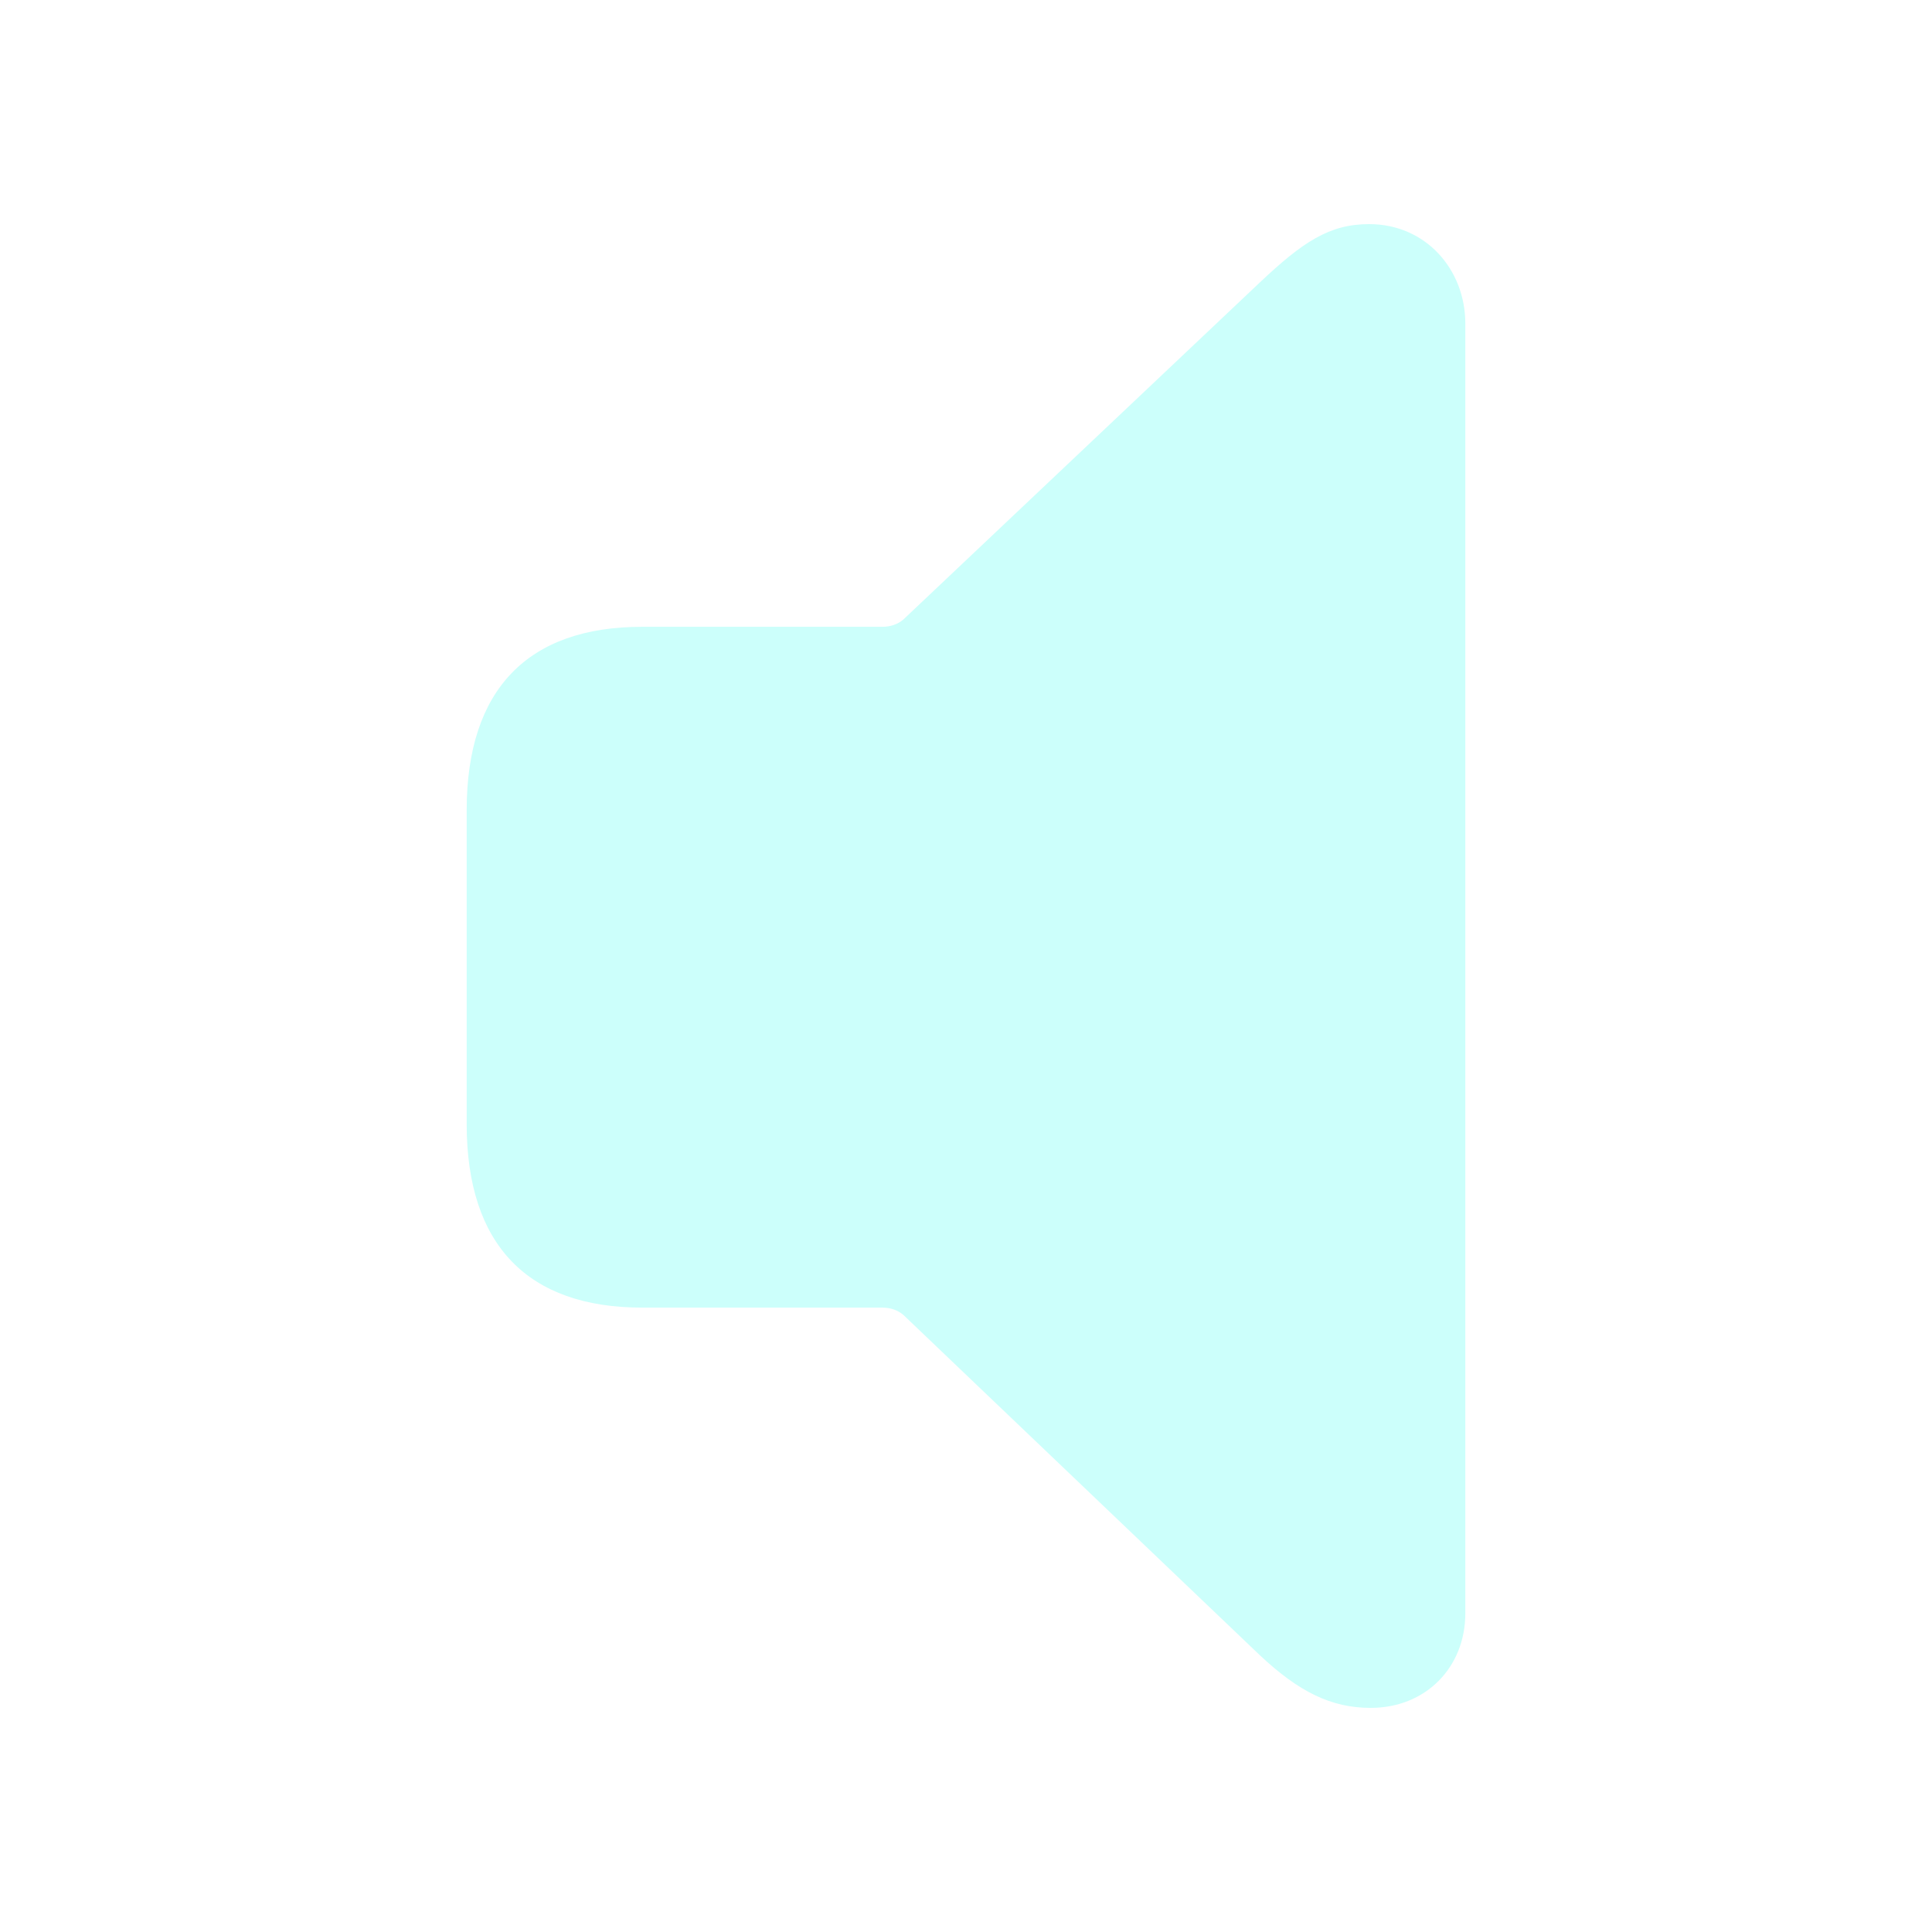
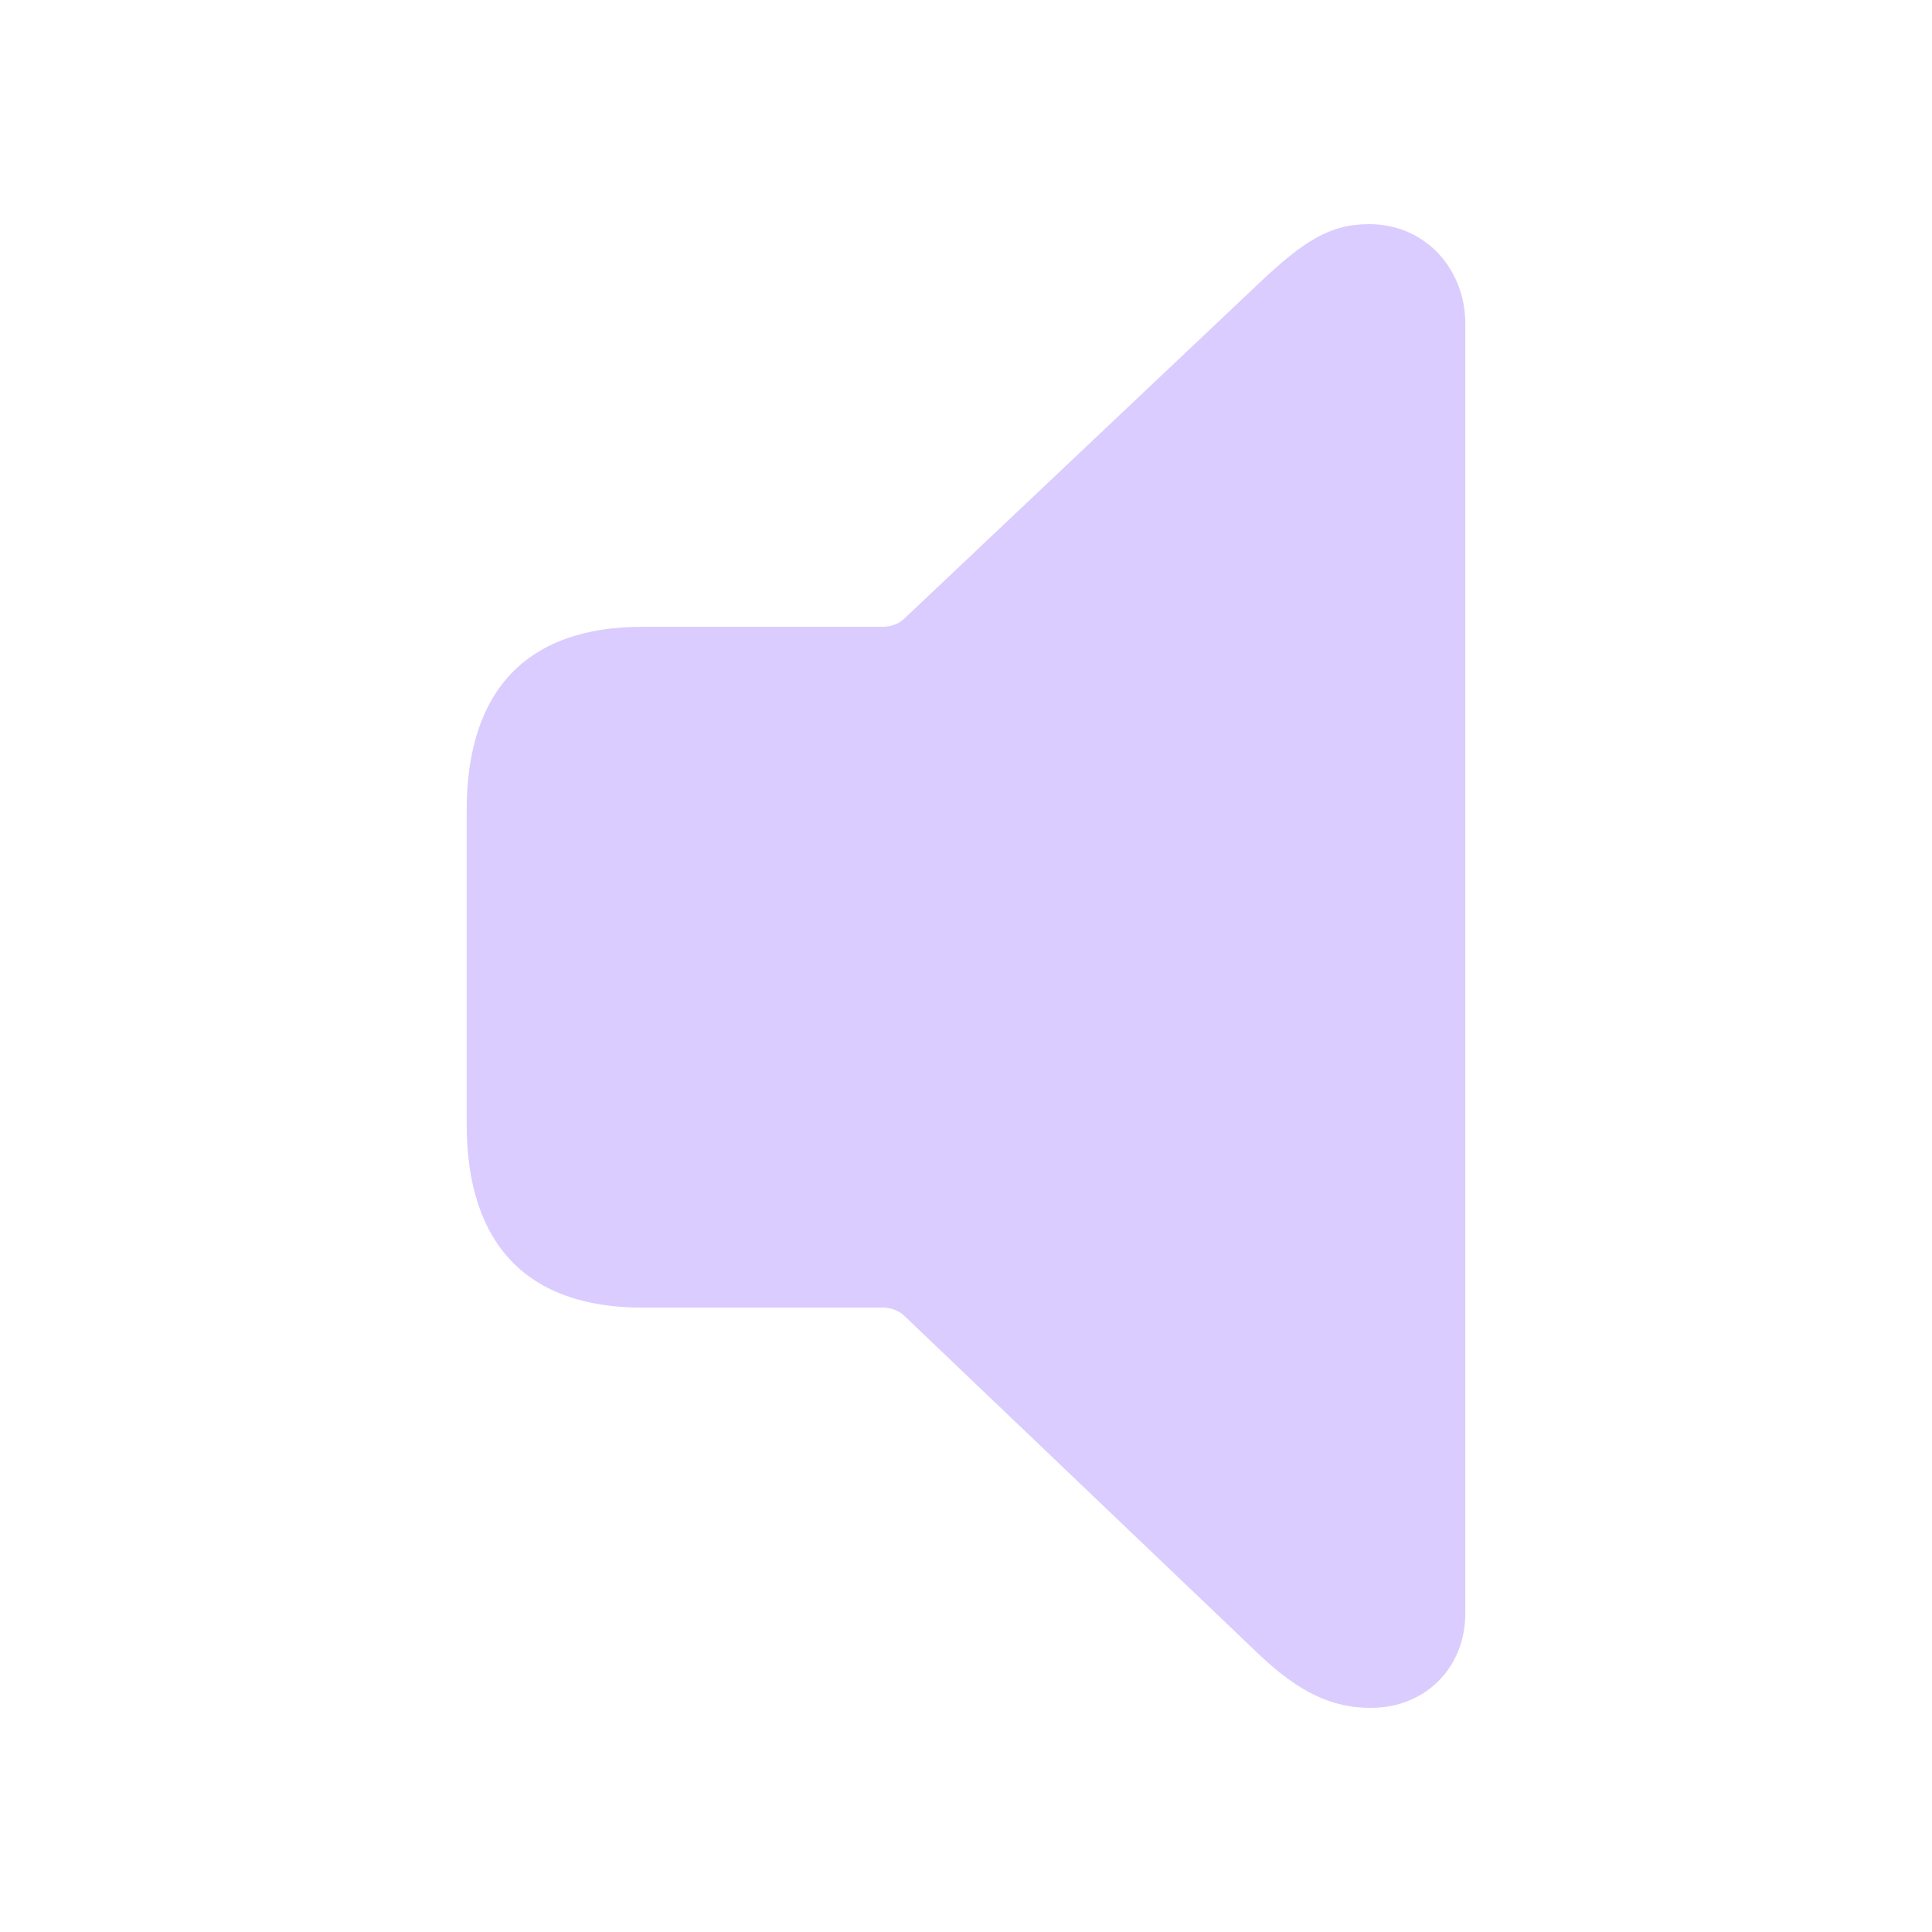
- <svg fill="#CCFFFB" width="120px" height="120px" viewBox="0 0 56 56">
+ <svg fill="#DBCCFF" width="120px" height="120px" viewBox="0 0 56 56">
  <path d="M 39.73 49.504 C 41.324 49.504 42.473 48.332 42.473 46.762 L 42.473 9.379 C 42.473 7.809 41.324 6.496 39.684 6.496 C 38.535 6.496 37.762 7.012 36.52 8.184 L 26.184 17.957 C 26.02 18.098 25.809 18.168 25.574 18.168 L 18.613 18.168 C 15.309 18.168 13.527 19.973 13.527 23.488 L 13.527 32.582 C 13.527 36.098 15.309 37.902 18.613 37.902 L 25.574 37.902 C 25.809 37.902 26.02 37.973 26.184 38.113 L 36.52 47.98 C 37.645 49.035 38.582 49.504 39.73 49.504 Z" />
</svg>
